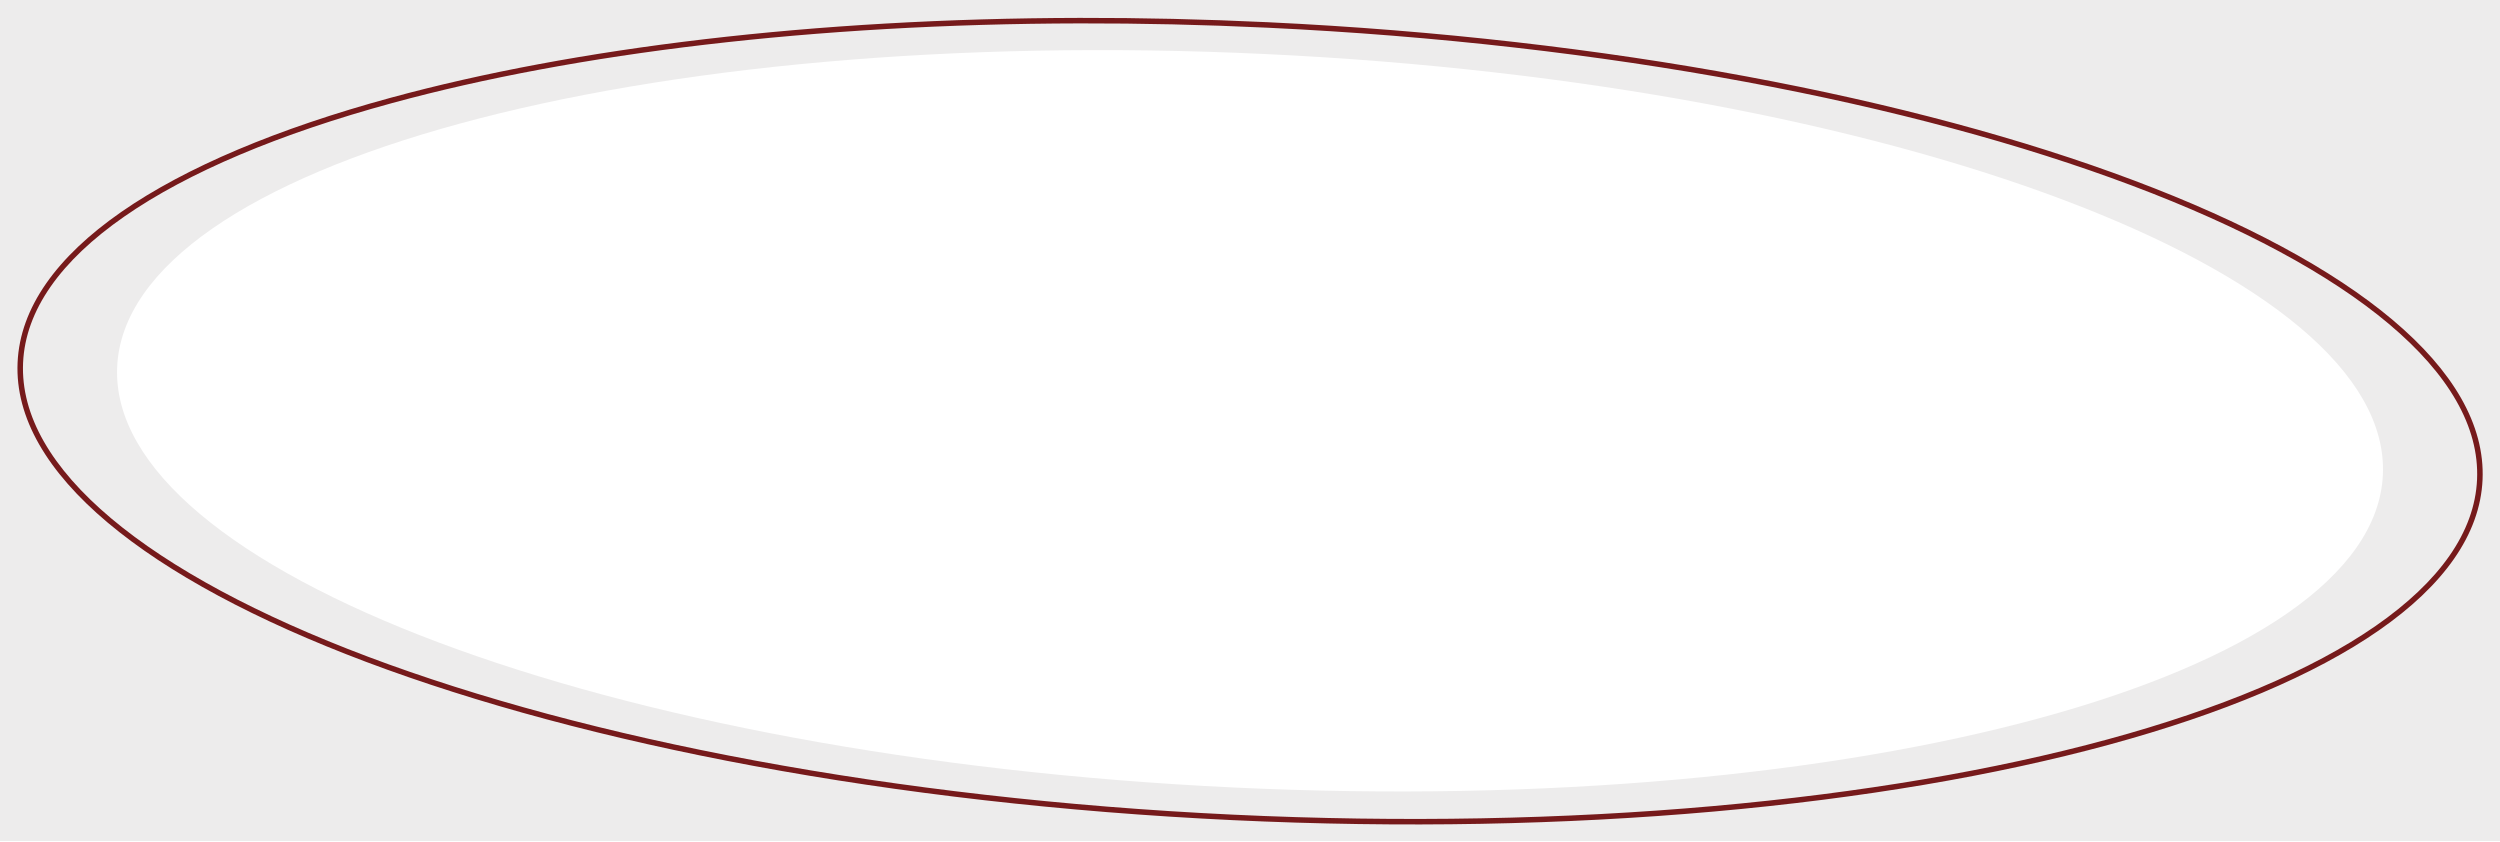
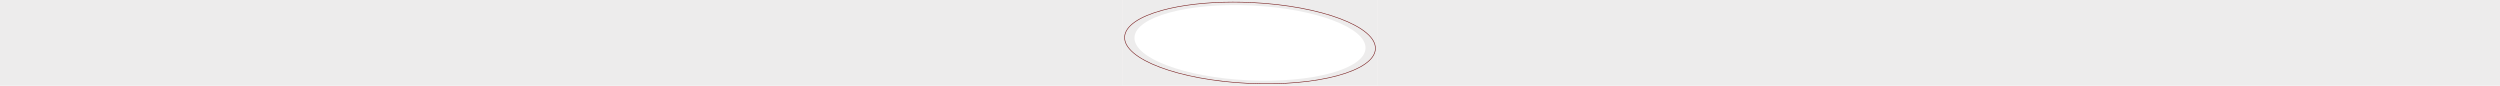
- <svg xmlns="http://www.w3.org/2000/svg" width="2271" height="764" viewBox="0 0 2271 764" fill="none">
+ <svg xmlns="http://www.w3.org/2000/svg" width="22271" height="764" viewBox="-10000 0 22271 764" fill="none">
+   <path d="M-10000 0H2V764H-10000Z M2269 0H12271V764H2269Z" fill="#EDECEC" />
  <path d="M2271 764H0V0H2271V764ZM1150.2 49.124C581.854 22.131 114.543 149.392 106.436 333.37C98.329 517.348 552.495 688.374 1120.84 715.367C1689.19 742.36 2156.5 615.099 2164.61 431.121C2172.72 247.143 1718.55 76.117 1150.2 49.124Z" fill="url(#paint0_radial_2052_1066)" />
  <path d="M980.846 16.25C739.415 16.721 522.194 43.245 355.191 88.725C252.406 116.716 168.78 151.834 110.176 192.529C51.533 233.251 18.172 279.47 15.971 329.426C13.769 379.383 42.919 428.56 97.732 474.668C152.509 520.746 232.699 563.643 332.592 601.26C532.351 676.483 810.388 730.324 1119.58 745.01C1428.78 759.695 1710.4 732.434 1915.94 676.459C2018.72 648.468 2102.34 613.352 2160.96 572.656C2219.6 531.934 2252.95 485.714 2255.16 435.758V435.756C2257.35 385.799 2228.2 336.624 2173.39 290.516C2118.61 244.437 2038.43 201.54 1938.53 163.924C1738.77 88.7 1460.74 34.859 1151.54 20.174C1093.57 17.42 1036.56 16.141 980.846 16.25ZM980.852 21.254C1036.49 21.144 1093.41 22.418 1151.3 25.168C1460.06 39.832 1737.71 93.642 1936.77 168.604C2036.32 206.089 2116.07 248.828 2170.17 294.342C2224.31 339.886 2252.27 387.666 2250.16 435.537C2248.05 483.409 2216.02 528.329 2158.1 568.549C2100.22 608.741 2017.04 643.742 1914.62 671.635C1709.8 727.414 1428.58 754.68 1119.82 740.016C811.061 725.351 533.416 671.543 334.353 596.582C234.809 559.097 155.057 516.356 100.951 470.842C46.809 425.298 18.855 377.519 20.965 329.647C23.075 281.776 55.109 236.855 113.027 196.637C170.907 156.444 254.081 121.442 356.506 93.549C522.924 48.229 739.773 21.732 980.852 21.254Z" fill="#761A1B" />
  <defs>
    <radialGradient id="paint0_radial_2052_1066" cx="0" cy="0" r="1" gradientTransform="matrix(1505.87 71.5196 -15.4405 350.393 1124.34 339.61)" gradientUnits="userSpaceOnUse">
      <stop offset="1" stop-color="#EDECEC" />
    </radialGradient>
  </defs>
</svg>
